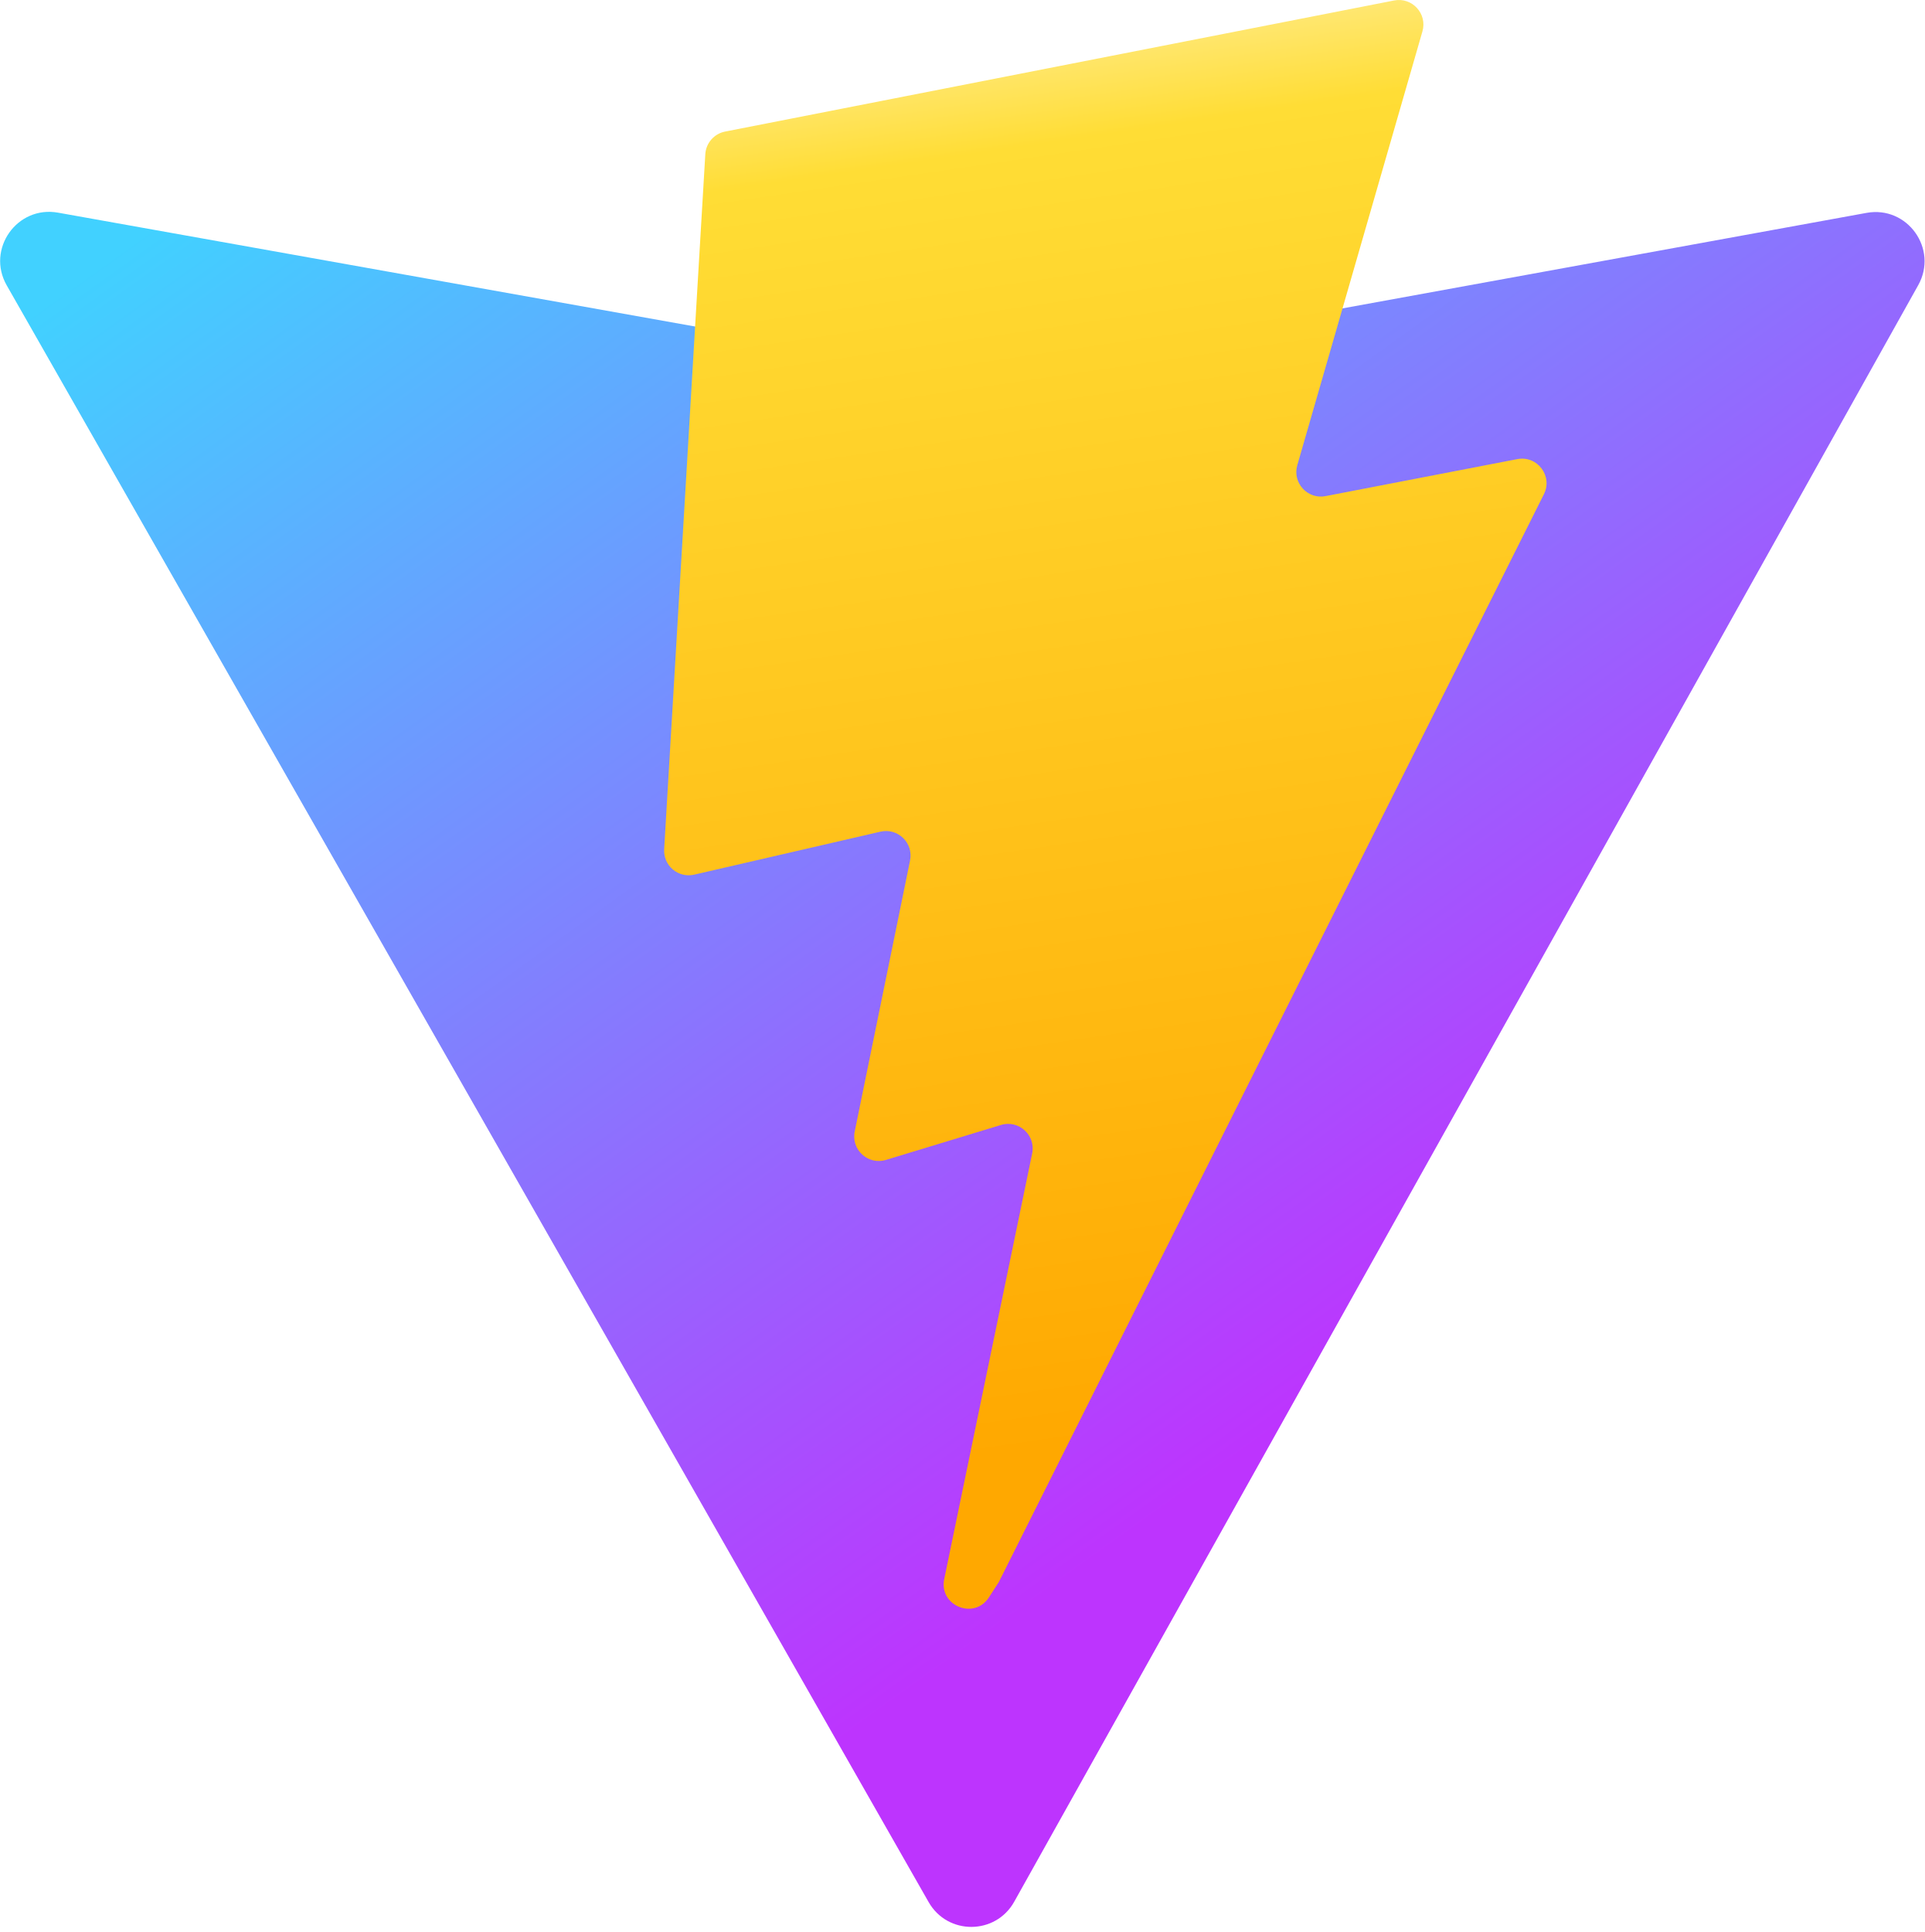
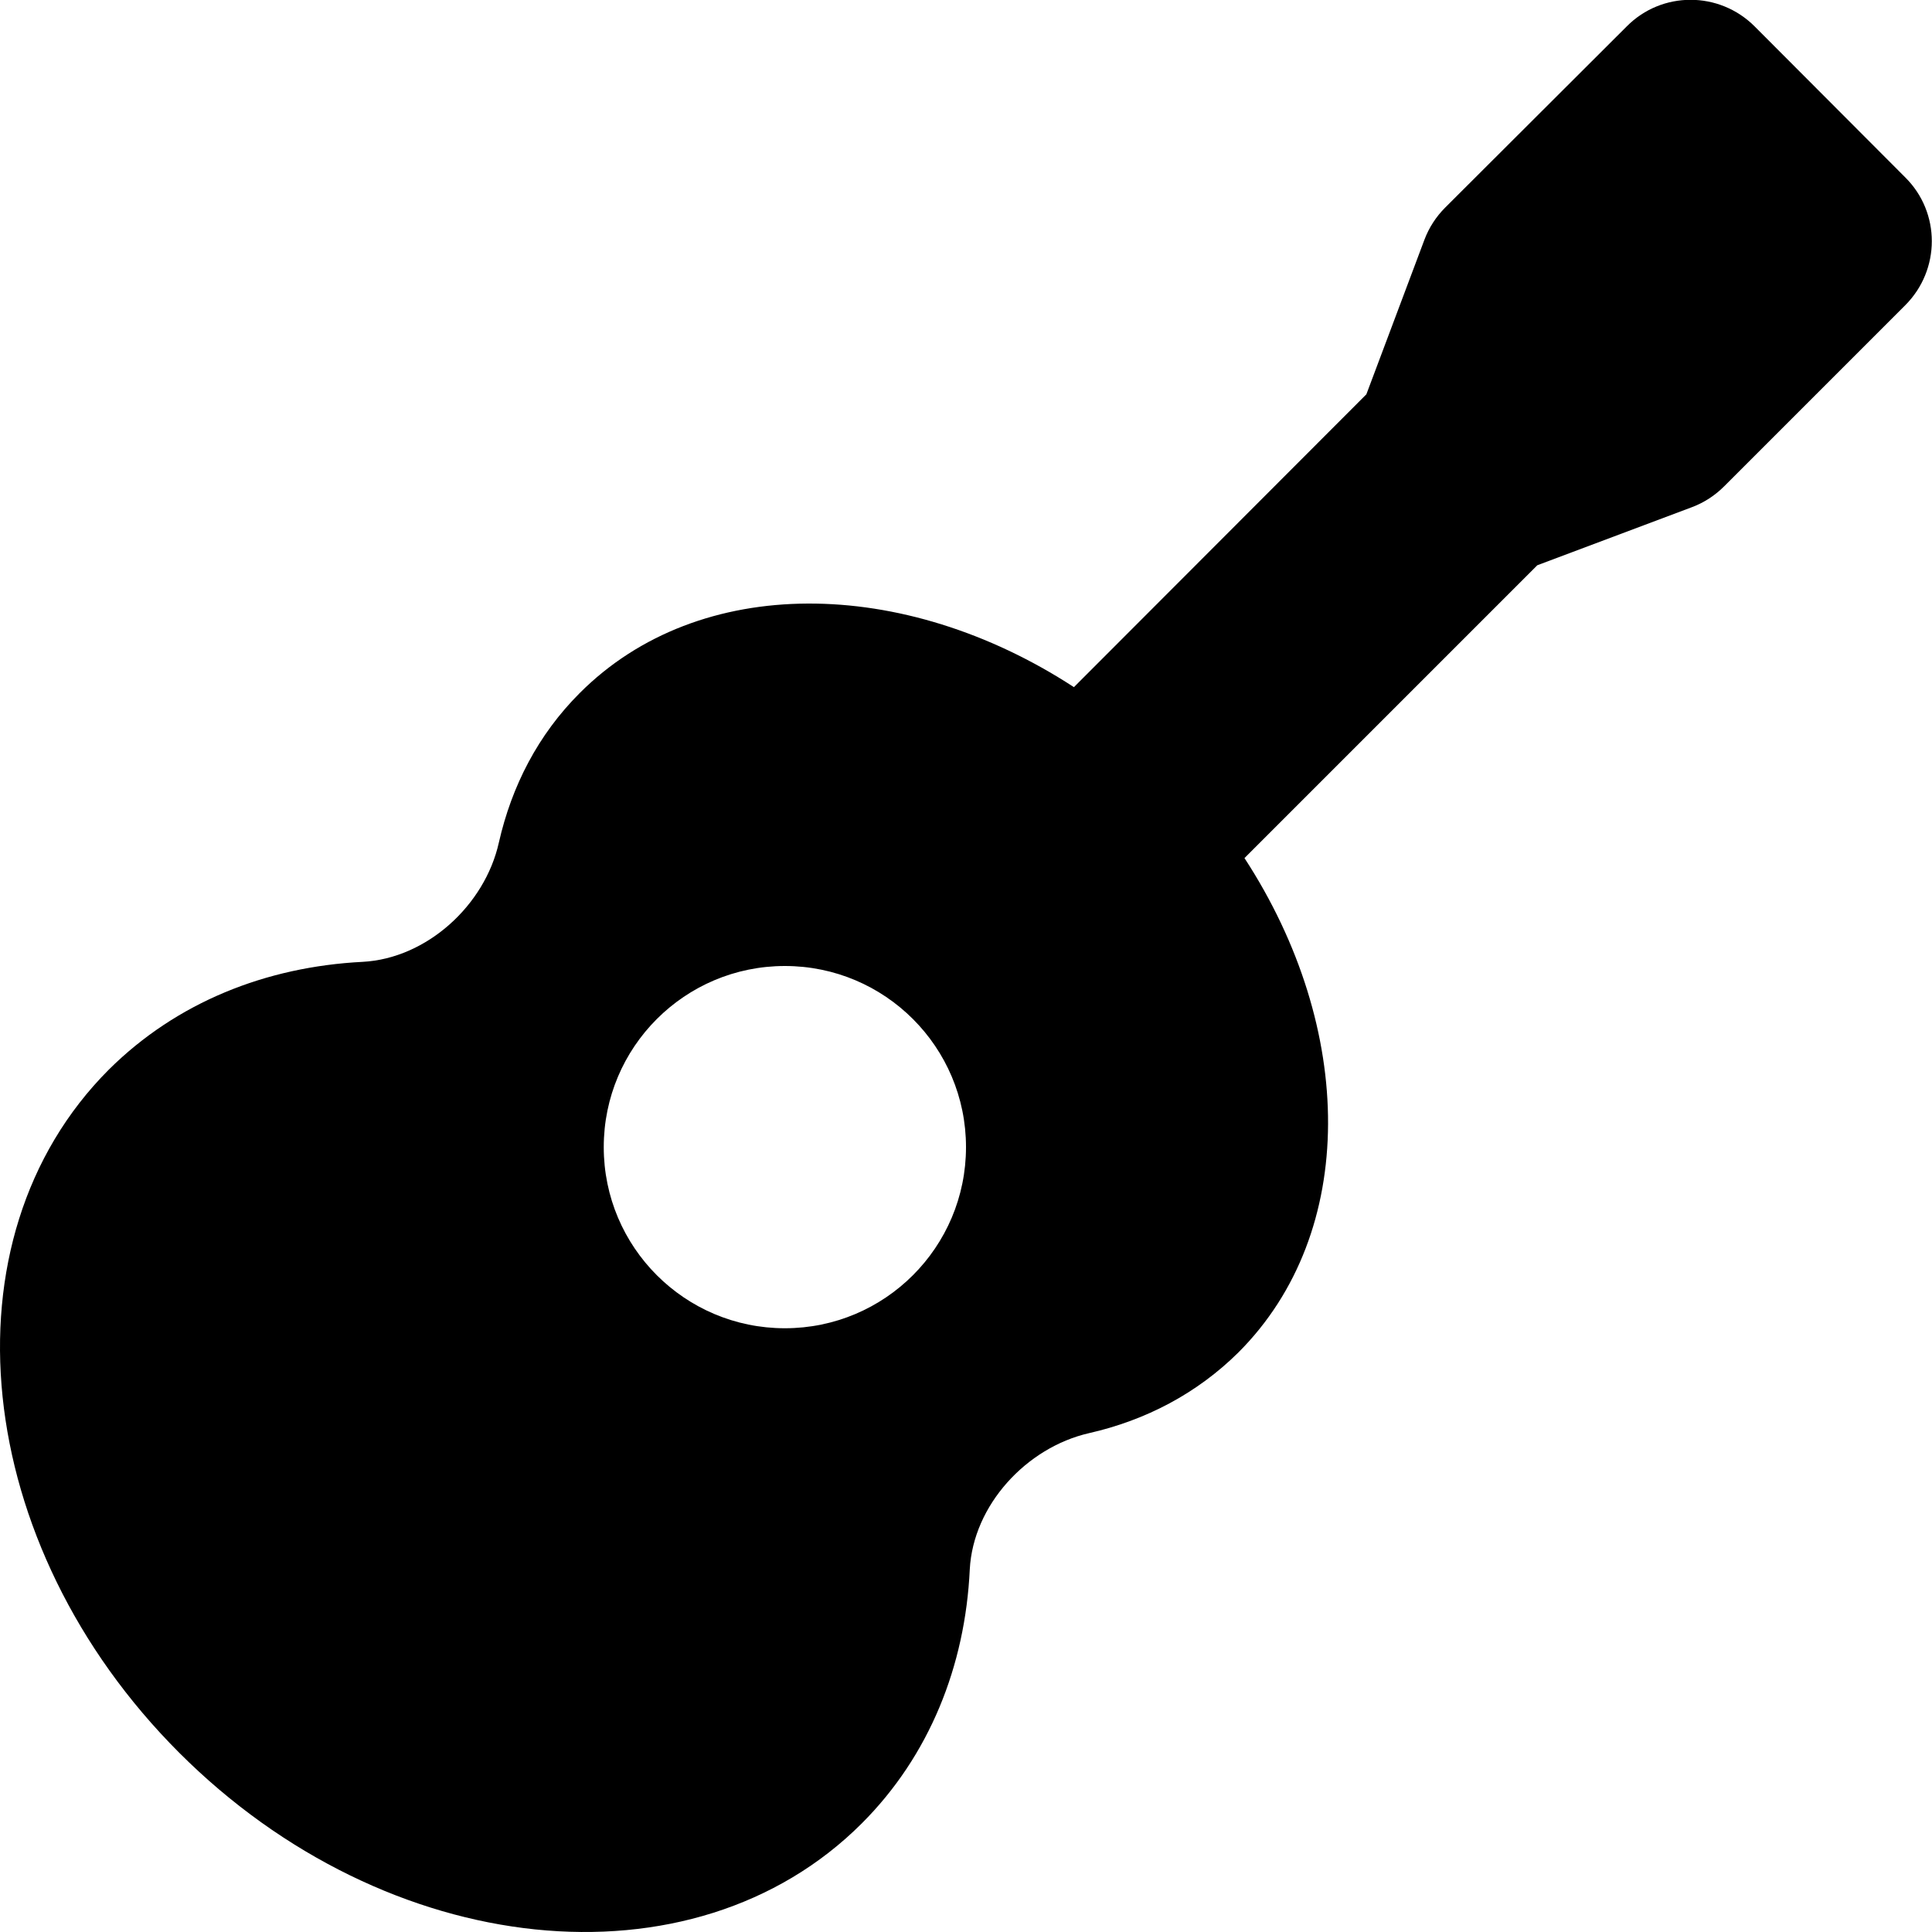
- <svg xmlns="http://www.w3.org/2000/svg" aria-hidden="true" role="img" class="iconify iconify--logos" width="31.88" height="32" preserveAspectRatio="xMidYMid meet" viewBox="0 0 256 257">
-   <defs>
-     <linearGradient id="IconifyId1813088fe1fbc01fb466" x1="-.828%" x2="57.636%" y1="7.652%" y2="78.411%">
-       <stop offset="0%" stop-color="#41D1FF" />
-       <stop offset="100%" stop-color="#BD34FE" />
-     </linearGradient>
-     <linearGradient id="IconifyId1813088fe1fbc01fb467" x1="43.376%" x2="50.316%" y1="2.242%" y2="89.03%">
-       <stop offset="0%" stop-color="#FFEA83" />
-       <stop offset="8.333%" stop-color="#FFDD35" />
-       <stop offset="100%" stop-color="#FFA800" />
-     </linearGradient>
-   </defs>
-   <path fill="url(#IconifyId1813088fe1fbc01fb466)" d="M255.153 37.938L134.897 252.976c-2.483 4.44-8.862 4.466-11.382.048L.875 37.958c-2.746-4.814 1.371-10.646 6.827-9.67l120.385 21.517a6.537 6.537 0 0 0 2.322-.004l117.867-21.483c5.438-.991 9.574 4.796 6.877 9.62Z" />
-   <path fill="url(#IconifyId1813088fe1fbc01fb467)" d="M185.432.063L96.44 17.501a3.268 3.268 0 0 0-2.634 3.014l-5.474 92.456a3.268 3.268 0 0 0 3.997 3.378l24.777-5.718c2.318-.535 4.413 1.507 3.936 3.838l-7.361 36.047c-.495 2.426 1.782 4.5 4.151 3.78l15.304-4.649c2.372-.72 4.652 1.36 4.15 3.788l-11.698 56.621c-.732 3.542 3.979 5.473 5.943 2.437l1.313-2.028l72.516-144.72c1.215-2.423-.88-5.186-3.54-4.672l-25.505 4.922c-2.396.462-4.435-1.77-3.759-4.114l16.646-57.705c.677-2.35-1.37-4.583-3.769-4.113Z" />
+ <svg xmlns="http://www.w3.org/2000/svg" viewBox="0 0 512 512">
+   <path d="M465 7c-9.4-9.4-24.6-9.4-33.9 0L383 55c-2.4 2.4-4.3 5.3-5.5 8.5l-15.4 41-77.5 77.6c-45.1-29.4-99.3-30.2-131 1.6c-11 11-18 24.6-21.4 39.6c-3.7 16.6-19.1 30.7-36.1 31.6c-25.6 1.3-49.3 10.7-67.3 28.6C-16 328.4-7.6 409.4 47.5 464.5s136.1 63.5 180.9 18.7c17.9-17.9 27.4-41.7 28.6-67.3c.9-17 15-32.3 31.6-36.1c15-3.4 28.6-10.5 39.6-21.4c31.8-31.8 31-85.9 1.6-131l77.6-77.6 41-15.4c3.2-1.2 6.1-3.1 8.5-5.5l48-48c9.4-9.4 9.4-24.6 0-33.9L465 7zM208 256a48 48 0 1 1 0 96 48 48 0 1 1 0-96z" />
</svg>
